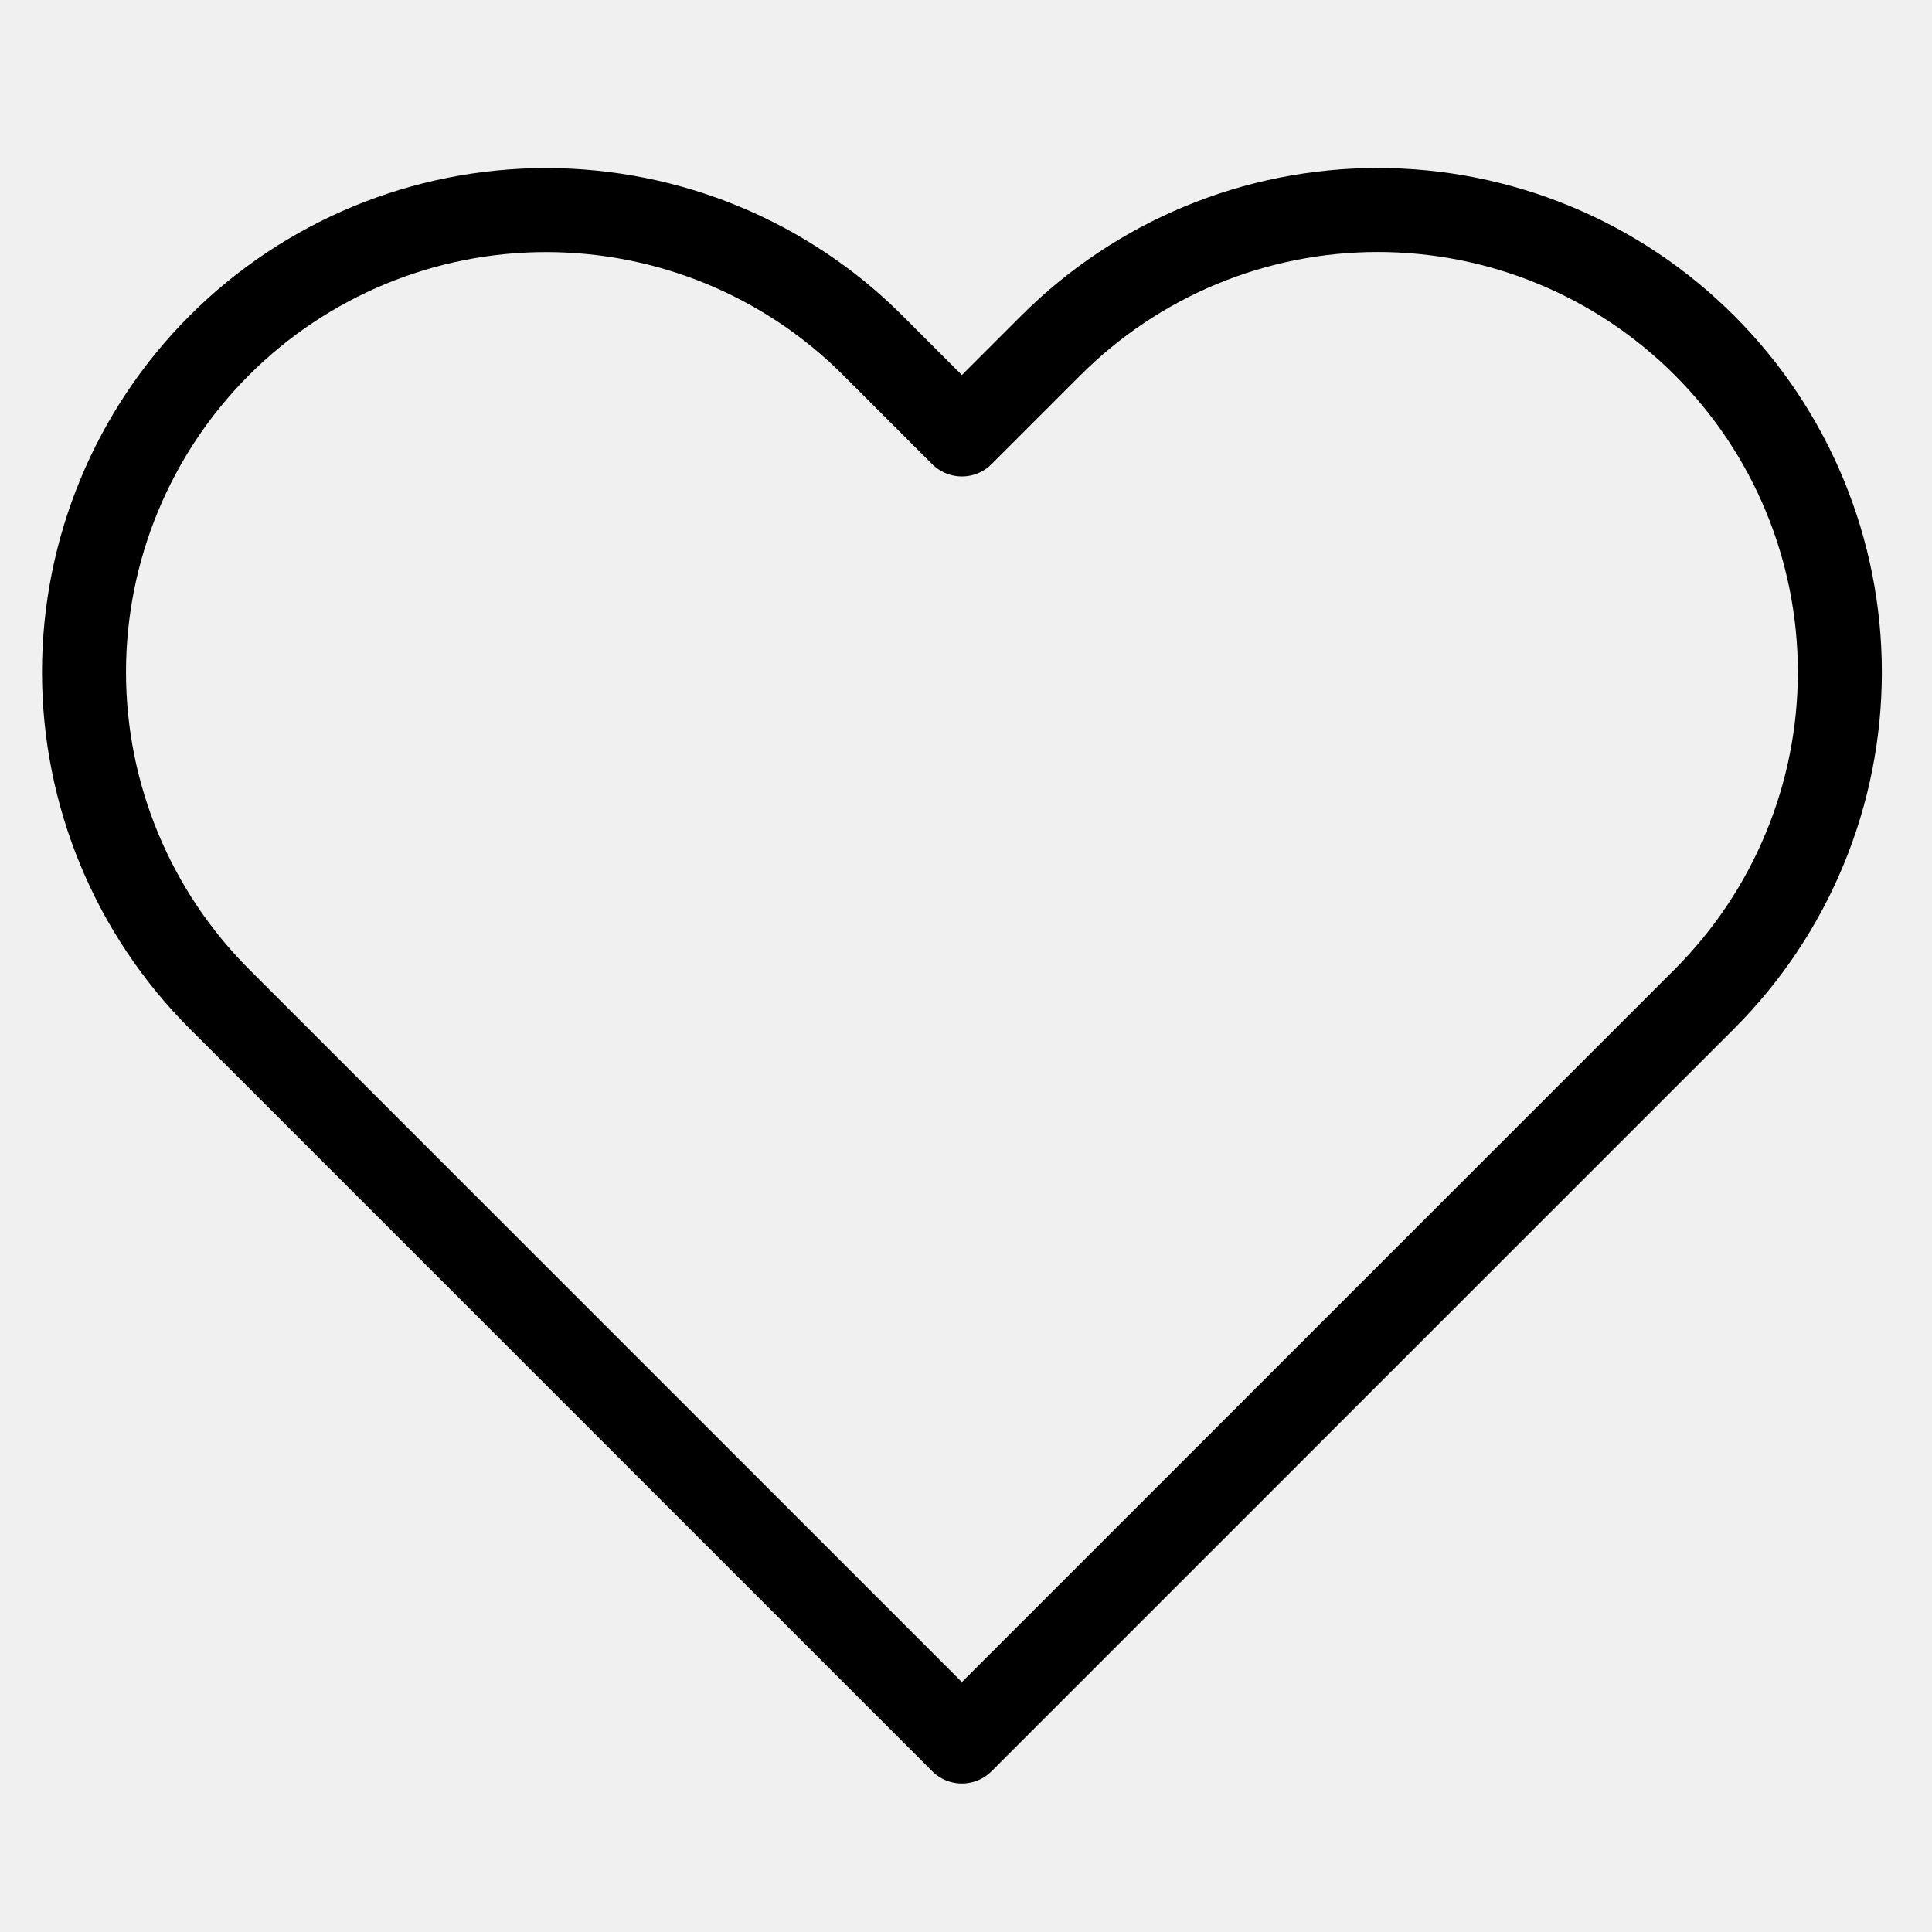
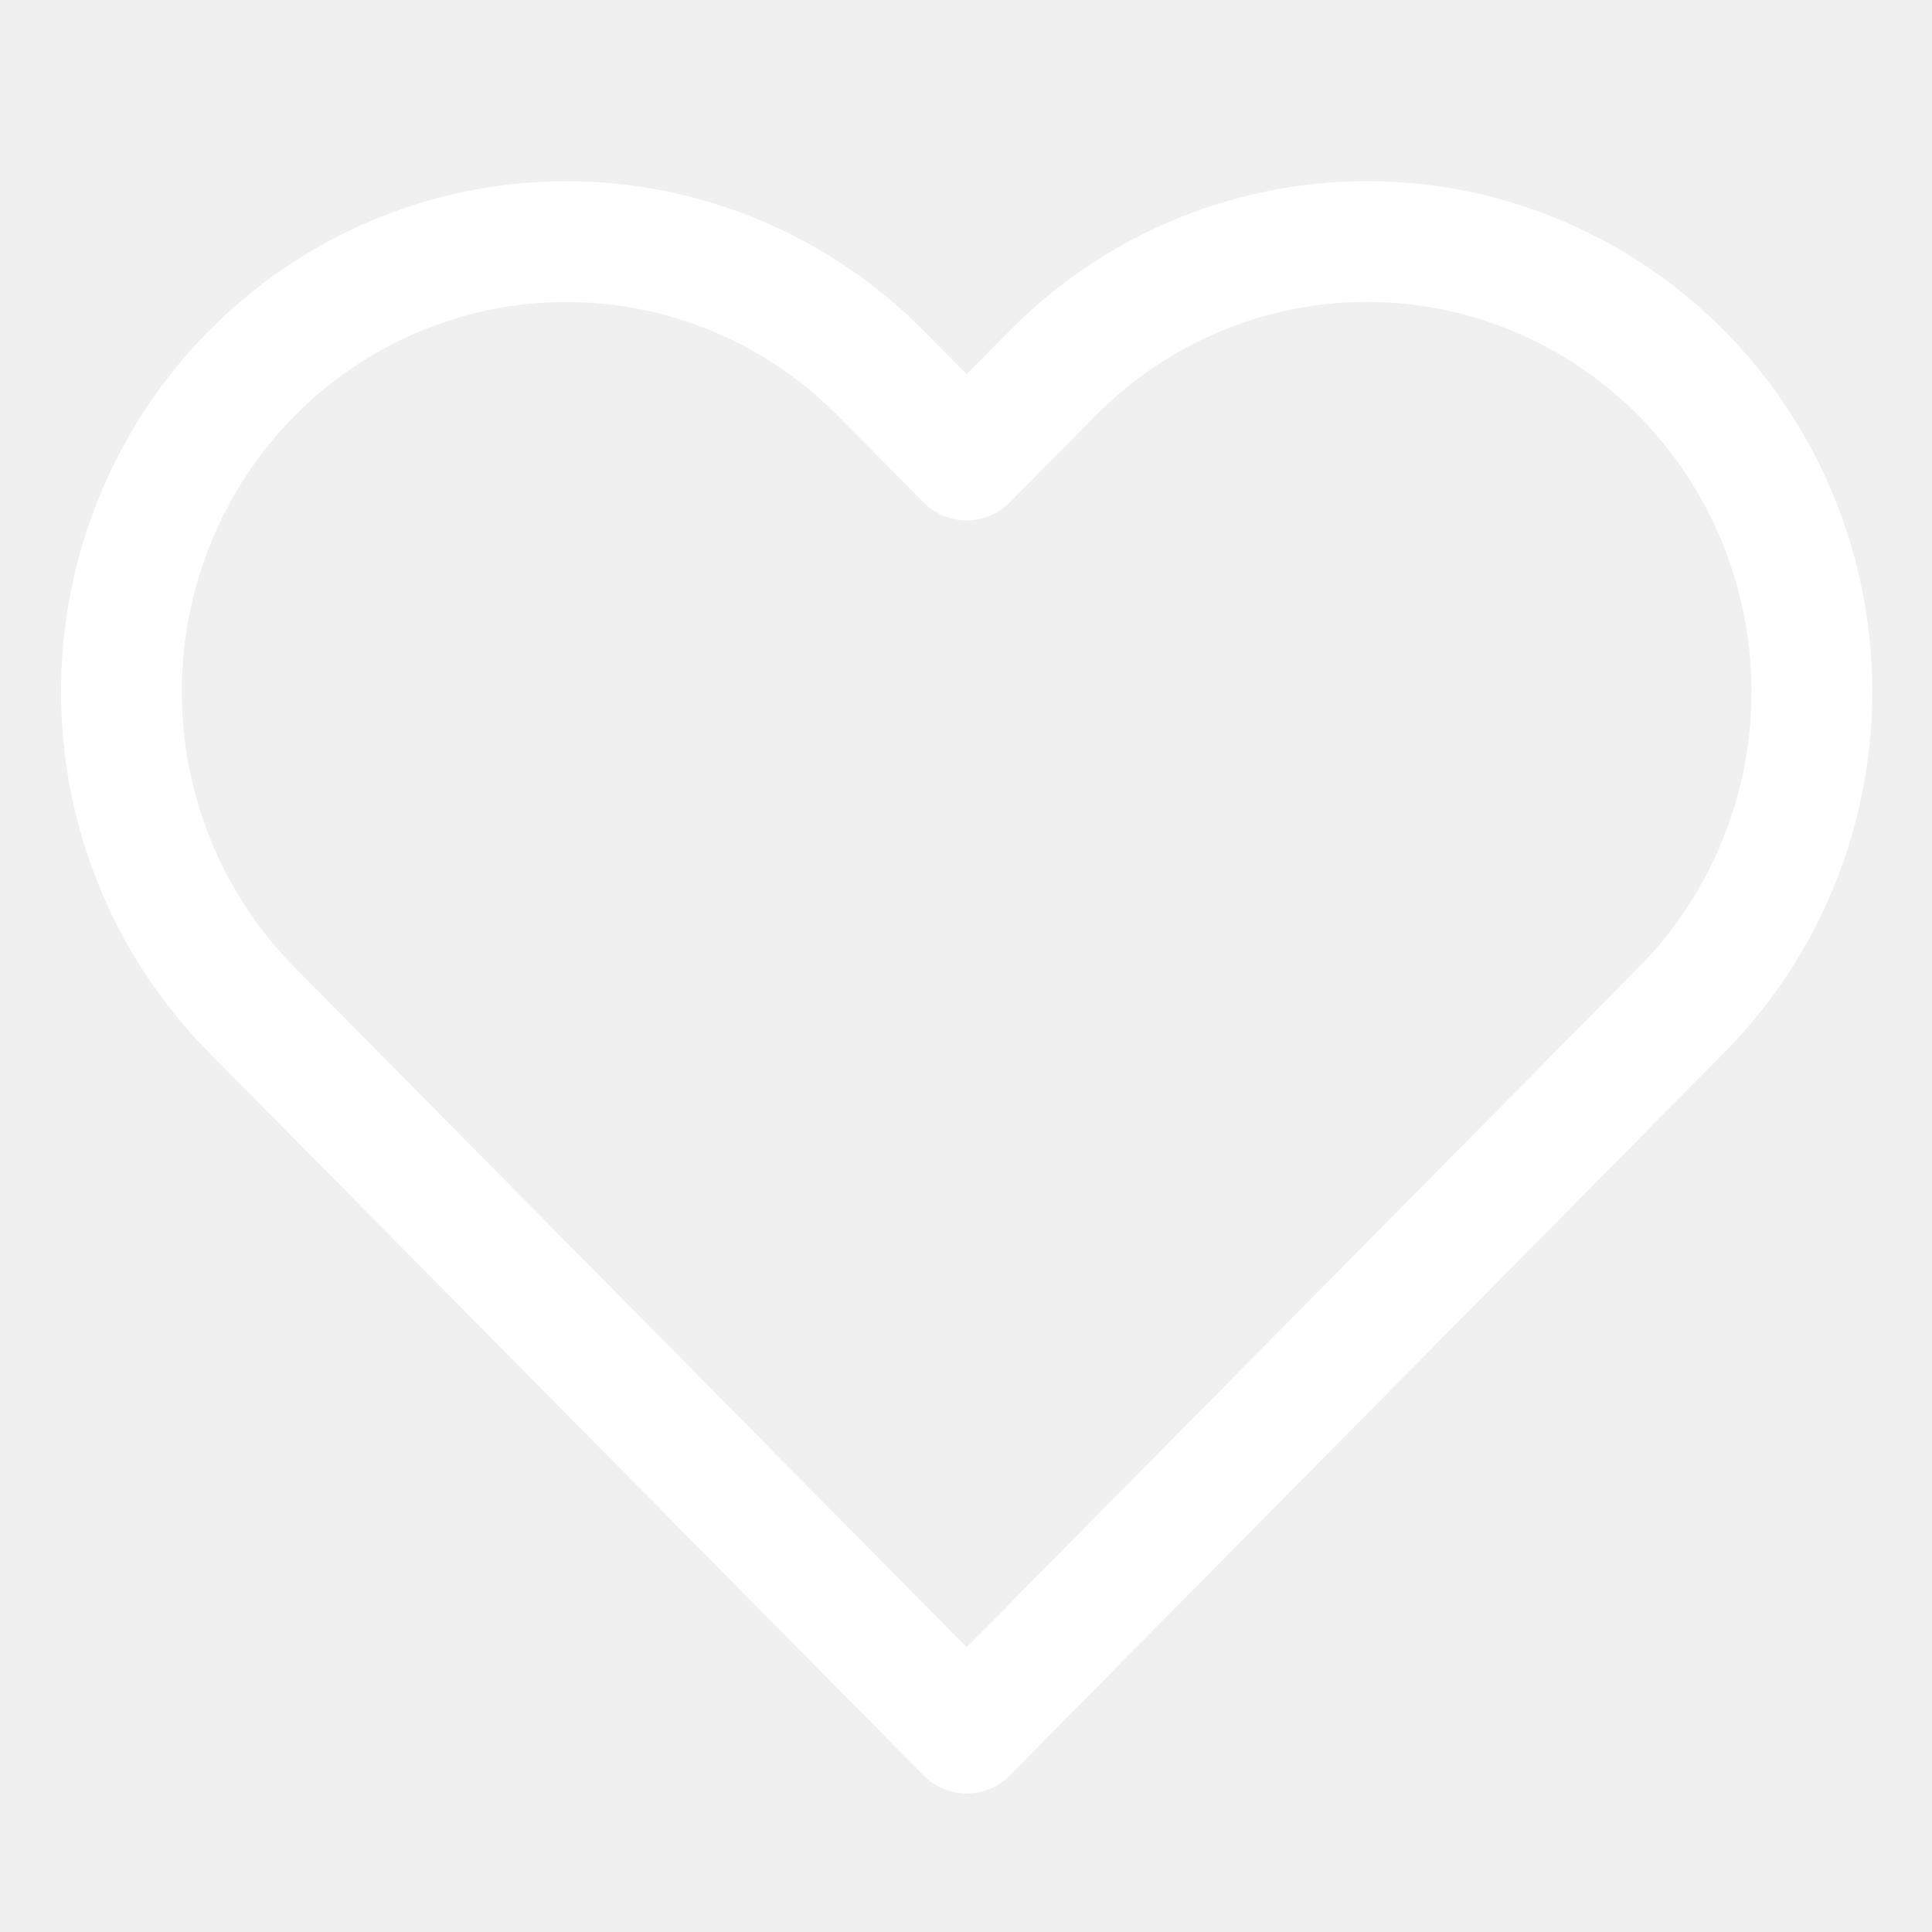
- <svg xmlns="http://www.w3.org/2000/svg" width="18" height="18" viewBox="0 0 23 20" fill="none">
-   <path d="M20.291 2.612C19.78 2.101 19.174 1.695 18.507 1.419C17.839 1.142 17.124 1 16.401 1C15.679 1 14.963 1.142 14.296 1.419C13.629 1.695 13.022 2.101 12.511 2.612L11.451 3.672L10.391 2.612C9.36 1.58 7.96 1.001 6.501 1.001C5.042 1.001 3.643 1.58 2.611 2.612C1.58 3.644 1 5.043 1 6.502C1 7.961 1.58 9.36 2.611 10.392L3.671 11.452L11.451 19.232L19.231 11.452L20.291 10.392C20.802 9.881 21.208 9.275 21.484 8.607C21.761 7.94 21.903 7.224 21.903 6.502C21.903 5.779 21.761 5.064 21.484 4.396C21.208 3.729 20.802 3.123 20.291 2.612Z" stroke="black" stroke-linecap="round" stroke-linejoin="round" />
+ <svg xmlns="http://www.w3.org/2000/svg" width="24" height="24" viewBox="0 0 24 24" fill="none">
+   <path d="M20.889 4.638C20.376 4.119 19.766 3.707 19.096 3.426C18.425 3.145 17.706 3 16.981 3C16.255 3 15.536 3.145 14.866 3.426C14.195 3.707 13.586 4.119 13.073 4.638L12.008 5.715L10.943 4.638C9.906 3.59 8.501 3.001 7.035 3.001C5.569 3.001 4.163 3.59 3.127 4.638C2.09 5.687 1.508 7.109 1.508 8.592C1.508 10.075 2.09 11.497 3.127 12.545L4.192 13.622L12.008 21.529L19.824 13.622L20.889 12.545C21.402 12.026 21.809 11.41 22.087 10.731C22.365 10.053 22.508 9.326 22.508 8.592C22.508 7.857 22.365 7.13 22.087 6.452C21.809 5.774 21.402 5.157 20.889 4.638V4.638Z" stroke="white" stroke-width="1.5" stroke-linecap="round" stroke-linejoin="round" />
</svg>
